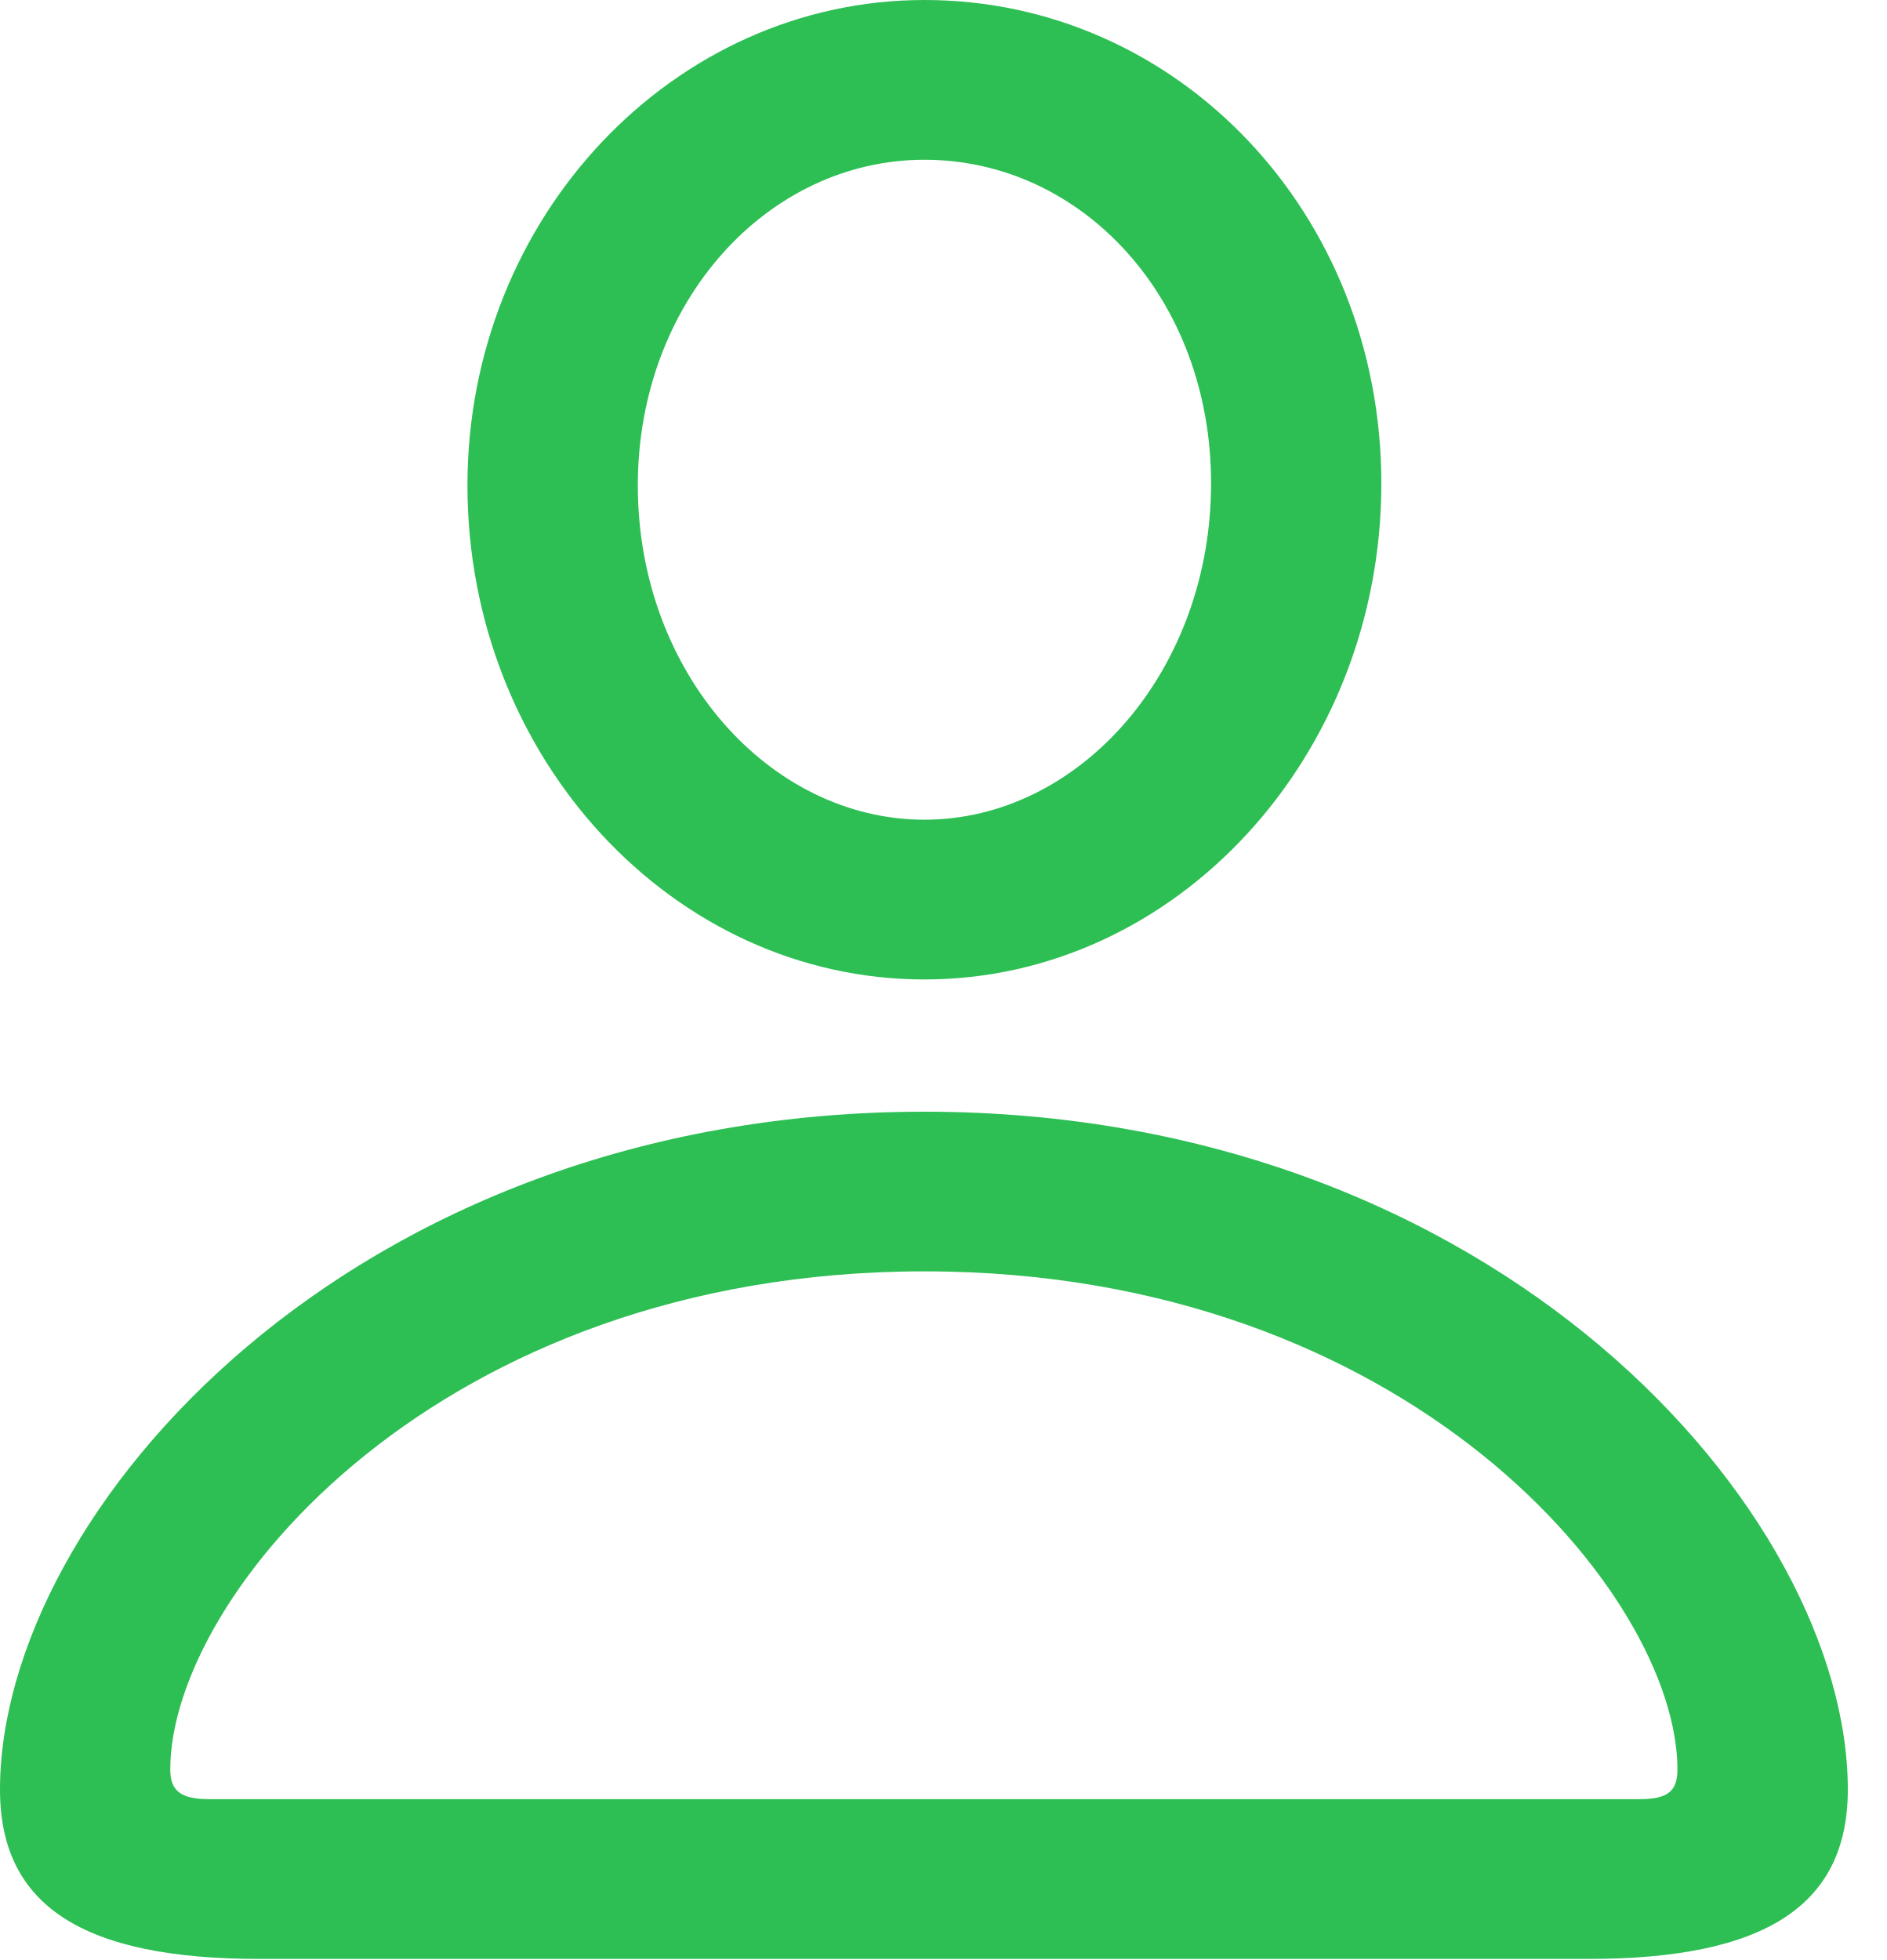
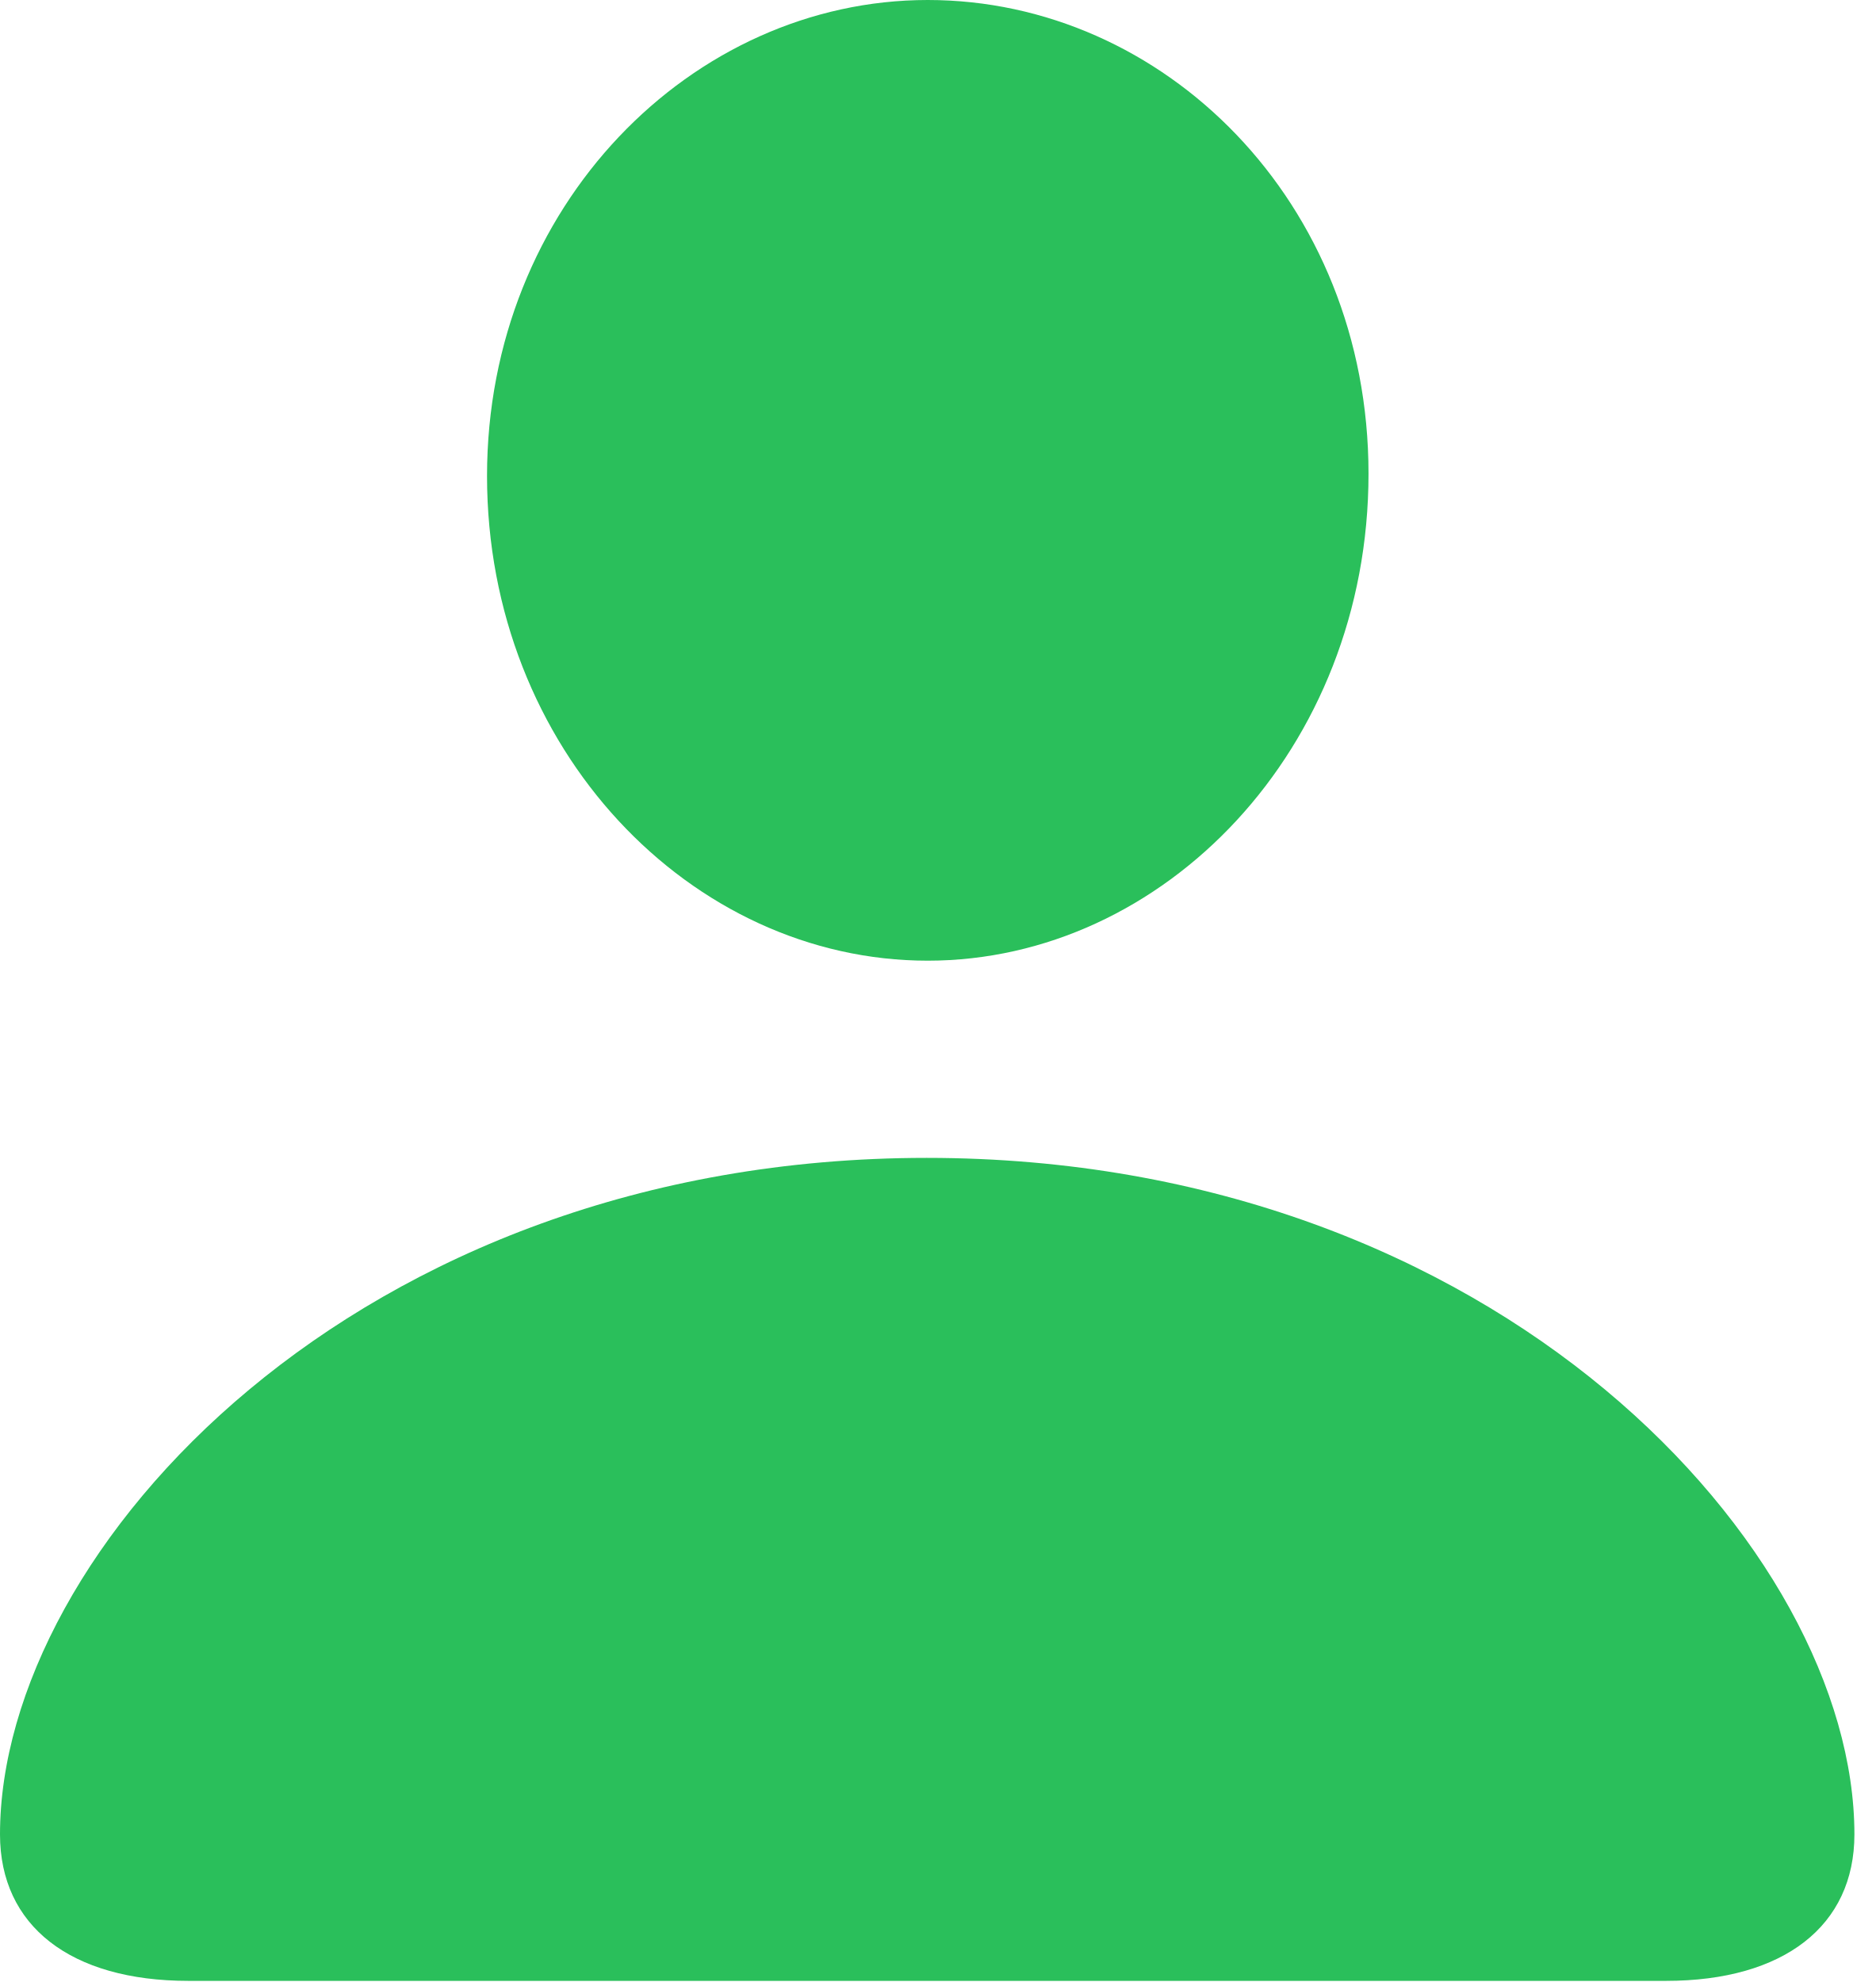
- <svg xmlns="http://www.w3.org/2000/svg" version="1.1" width="17.422" height="18.096">
+ <svg xmlns="http://www.w3.org/2000/svg" version="1.1" width="33.242" height="35.137">
  <g>
-     <rect height="18.096" opacity="0" width="17.422" x="0" y="0" />
-     <path d="M2.393 18.086L14.668 18.086C16.289 18.086 17.061 17.598 17.061 16.523C17.061 13.965 13.828 10.264 8.535 10.264C3.232 10.264 0 13.965 0 16.523C0 17.598 0.771 18.086 2.393 18.086ZM1.934 16.611C1.68 16.611 1.572 16.543 1.572 16.338C1.572 14.727 4.053 11.738 8.535 11.738C13.008 11.738 15.488 14.727 15.488 16.338C15.488 16.543 15.391 16.611 15.137 16.611ZM8.535 9.043C10.859 9.043 12.754 6.982 12.754 4.463C12.754 1.963 10.869 0 8.535 0C6.221 0 4.316 2.002 4.316 4.482C4.316 6.992 6.211 9.043 8.535 9.043ZM8.535 7.568C7.109 7.568 5.889 6.211 5.889 4.482C5.889 2.783 7.09 1.475 8.535 1.475C9.99 1.475 11.182 2.754 11.182 4.463C11.182 6.191 9.971 7.568 8.535 7.568Z" fill="#2dbf54" />
+     <rect height="35.137" opacity="0" width="33.242" x="0" y="0" />
+     <path d="M3.34 35.117L29.531 35.117C31.621 35.117 32.871 34.141 32.871 32.52C32.871 27.48 26.562 20.527 16.426 20.527C6.309 20.527 0 27.48 0 32.52C0 34.141 1.25 35.117 3.34 35.117ZM16.445 17.031C20.625 17.031 24.258 13.281 24.258 8.398C24.258 3.574 20.625 0 16.445 0C12.266 0 8.633 3.652 8.633 8.438C8.633 13.281 12.246 17.031 16.445 17.031Z" fill="#2abf5b" />
  </g>
</svg>
